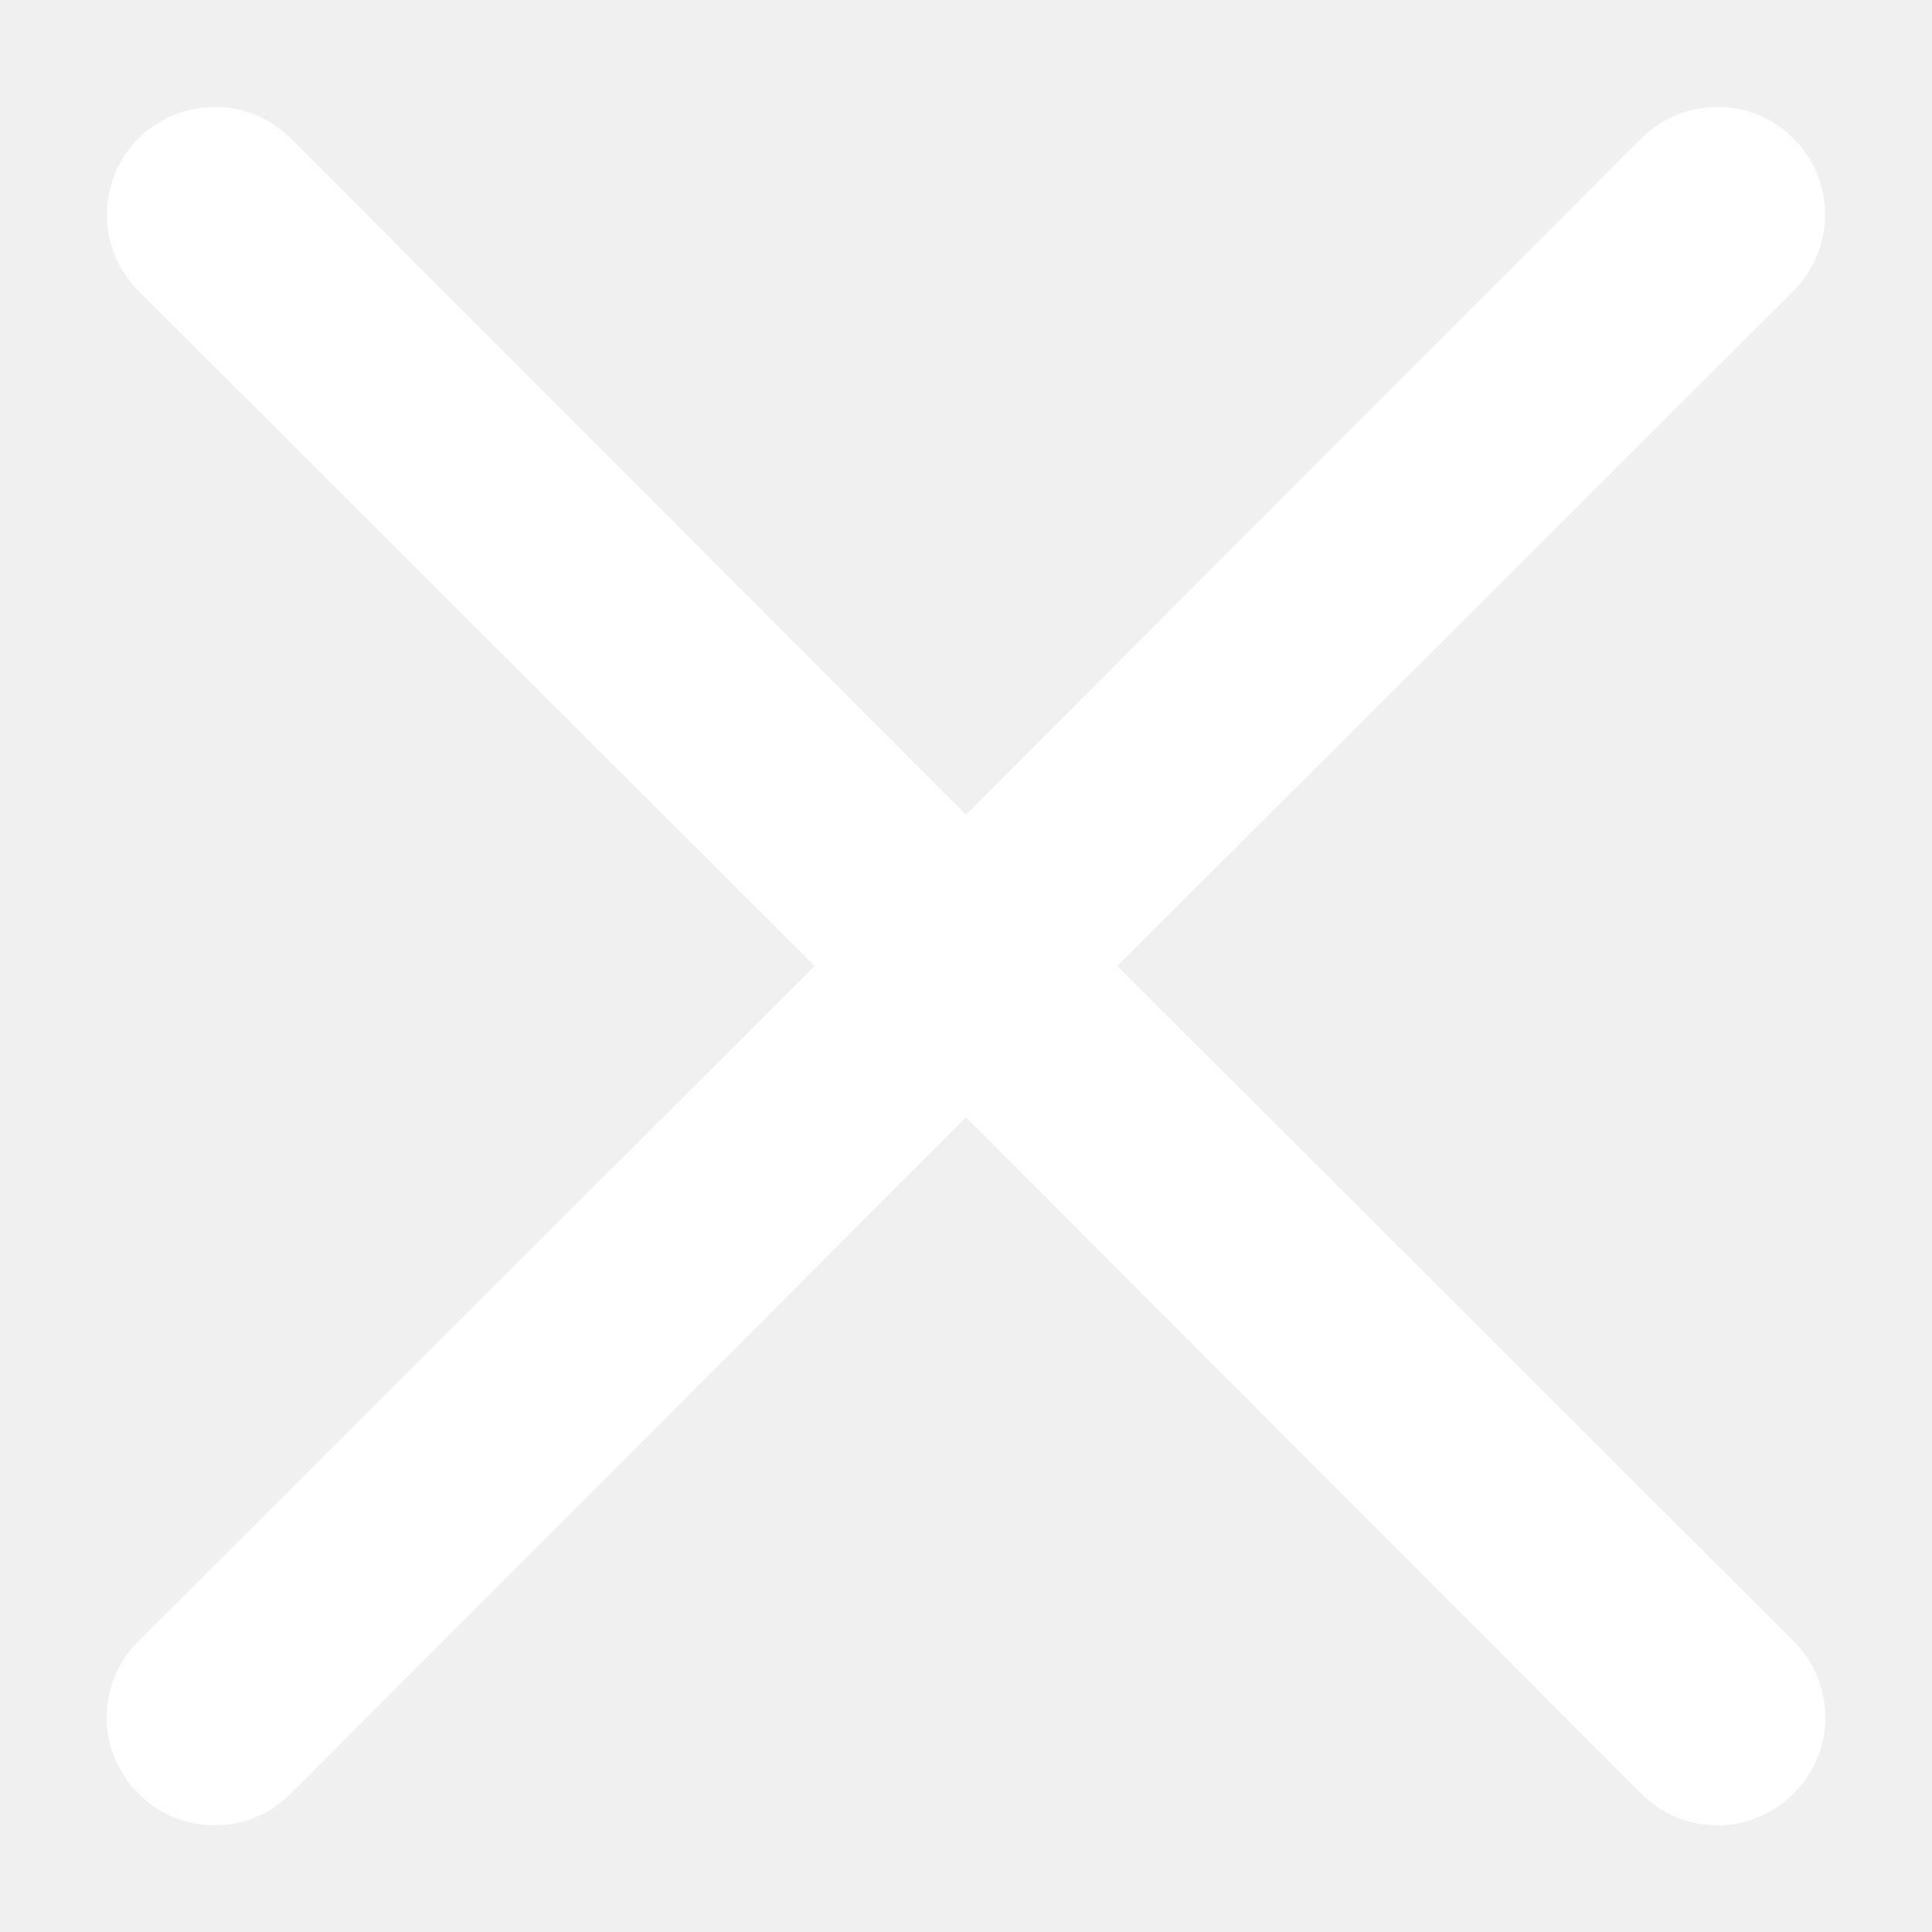
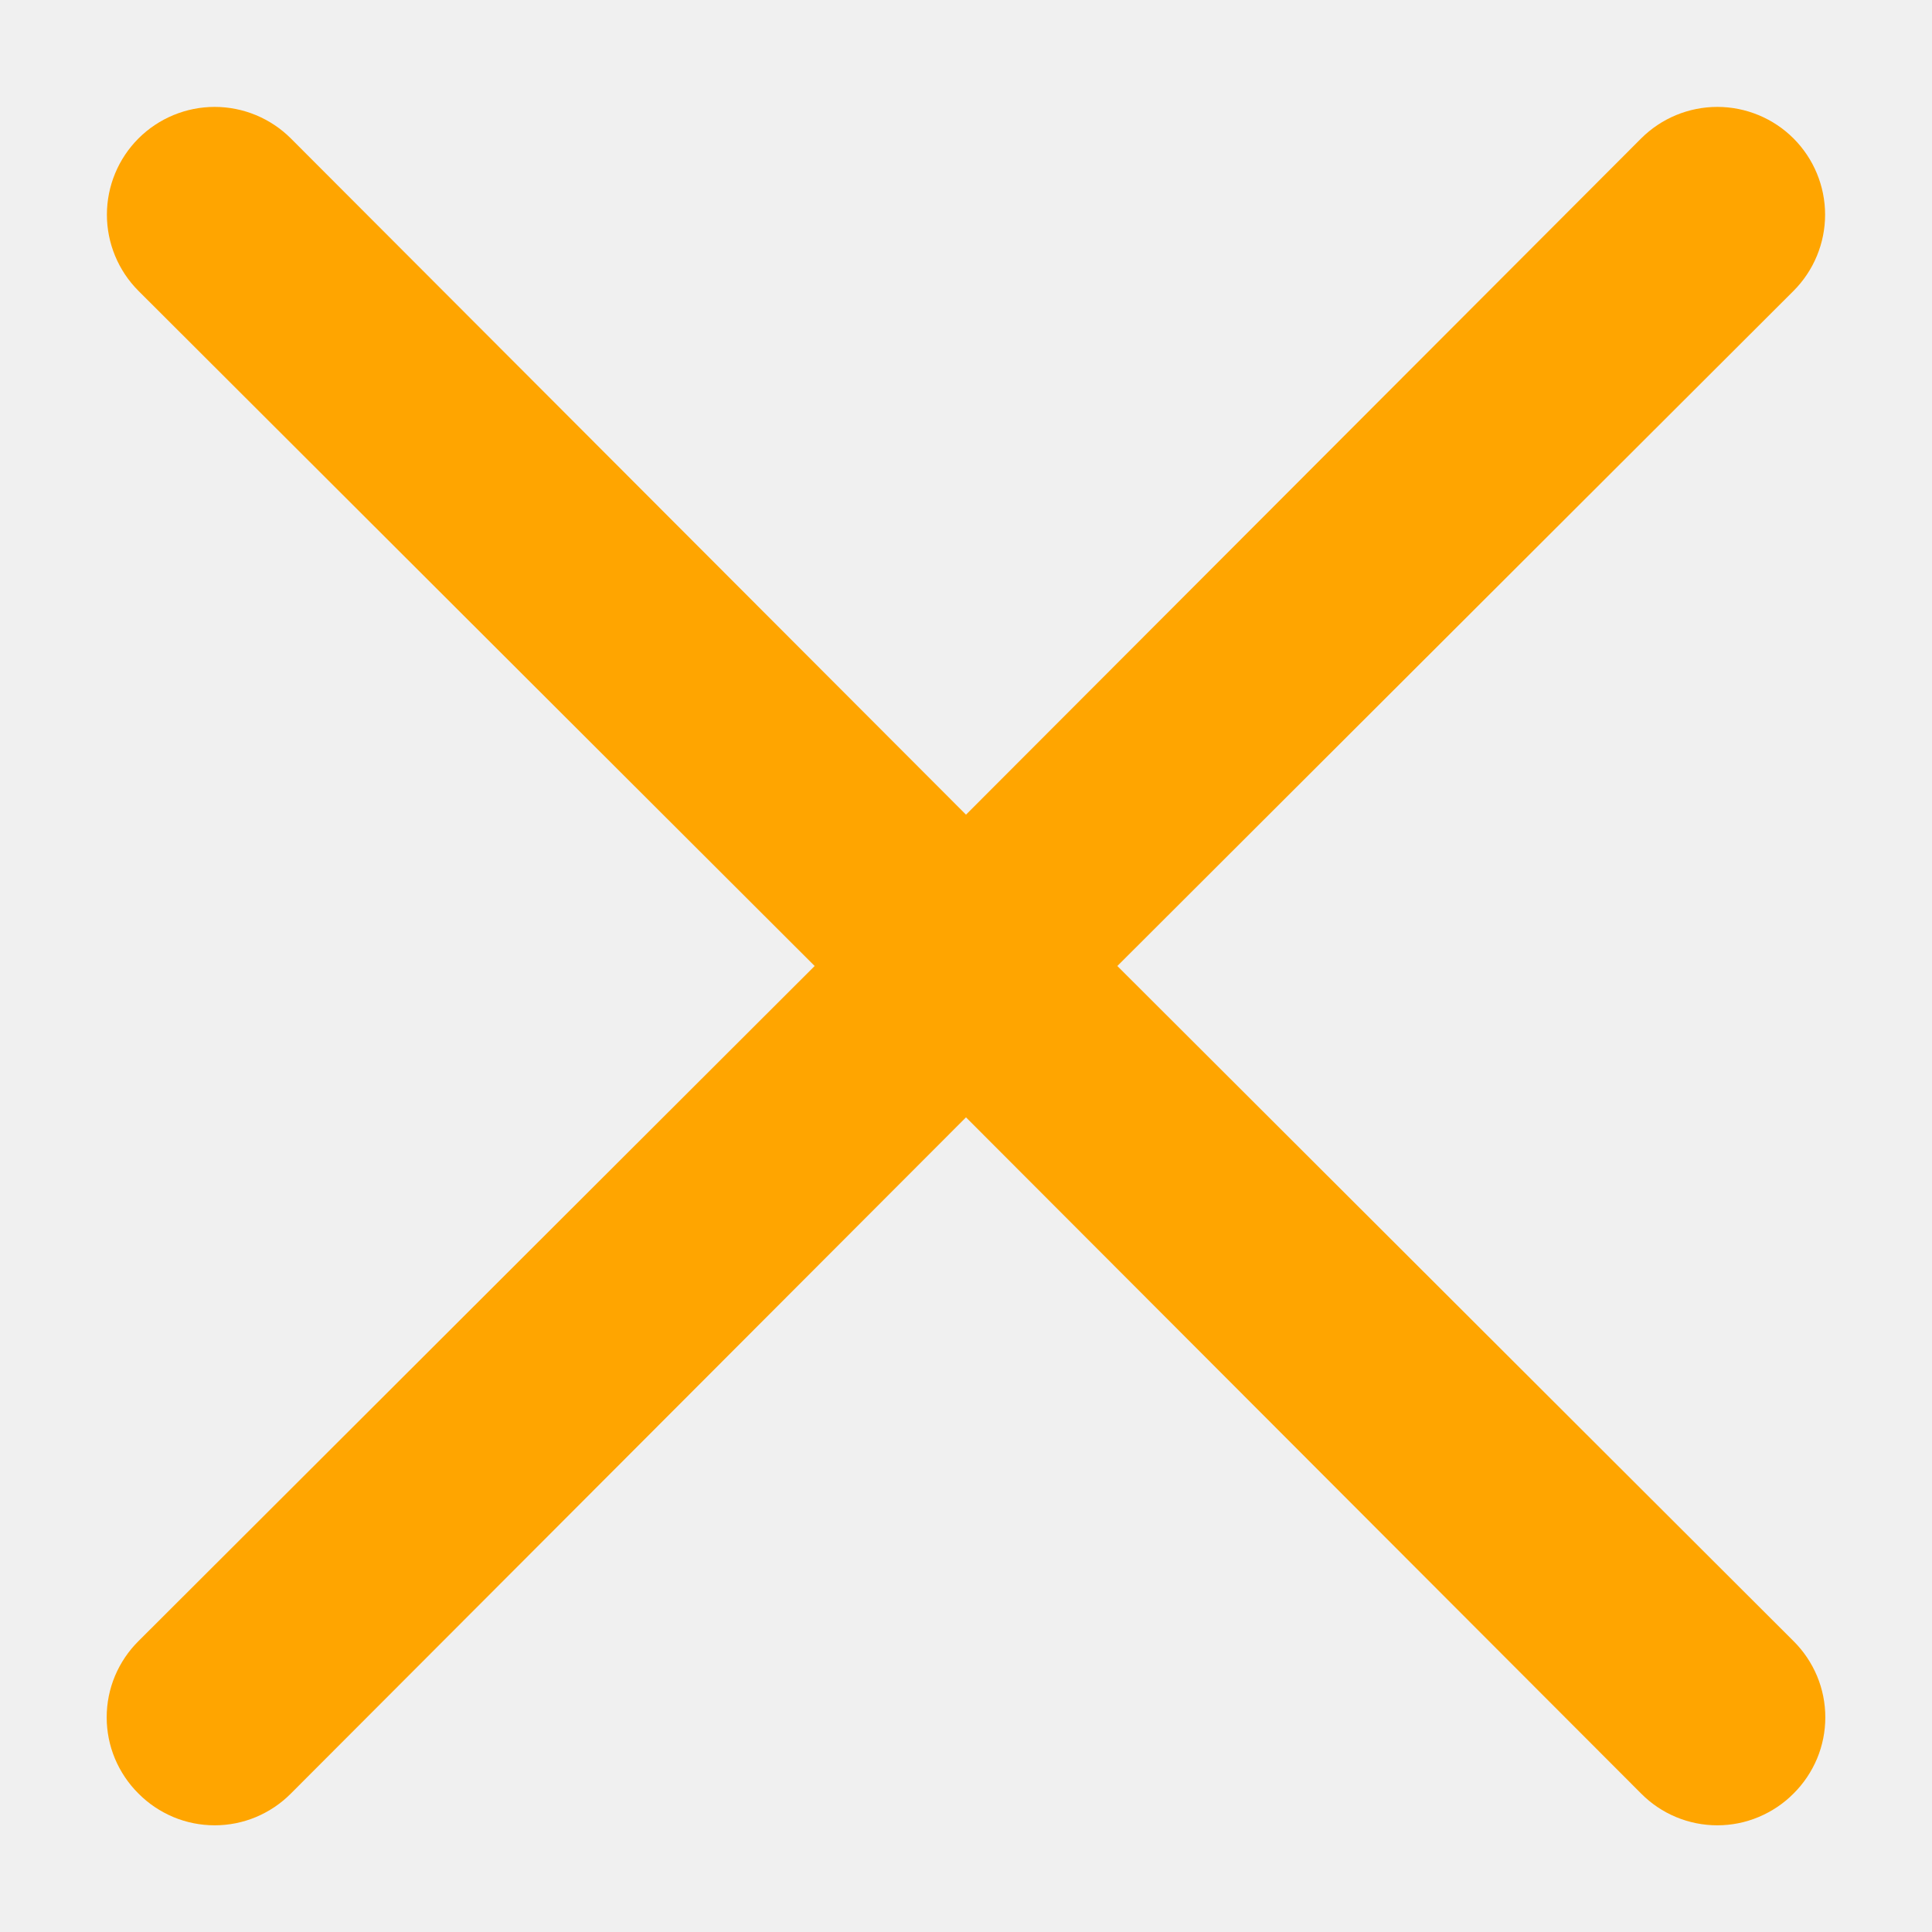
<svg xmlns="http://www.w3.org/2000/svg" width="18" height="18" viewBox="0 0 18 18" fill="#FFF">
-   <path d="M10.41 9L16.71 2.71C16.898 2.522 17.004 2.266 17.004 2C17.004 1.734 16.898 1.478 16.71 1.29C16.522 1.102 16.266 0.996 16 0.996C15.734 0.996 15.478 1.102 15.29 1.29L9 7.59L2.71 1.29C2.522 1.102 2.266 0.996 2 0.996C1.734 0.996 1.478 1.102 1.29 1.29C1.102 1.478 0.996 1.734 0.996 2C0.996 2.266 1.102 2.522 1.29 2.71L7.59 9L1.29 15.29C1.196 15.383 1.122 15.494 1.071 15.615C1.02 15.737 0.994 15.868 0.994 16C0.994 16.132 1.02 16.263 1.071 16.385C1.122 16.506 1.196 16.617 1.29 16.71C1.383 16.804 1.494 16.878 1.615 16.929C1.737 16.98 1.868 17.006 2 17.006C2.132 17.006 2.263 16.98 2.385 16.929C2.506 16.878 2.617 16.804 2.71 16.71L9 10.41L15.29 16.71C15.383 16.804 15.493 16.878 15.615 16.929C15.737 16.98 15.868 17.006 16 17.006C16.132 17.006 16.263 16.98 16.384 16.929C16.506 16.878 16.617 16.804 16.71 16.71C16.804 16.617 16.878 16.506 16.929 16.385C16.98 16.263 17.006 16.132 17.006 16C17.006 15.868 16.98 15.737 16.929 15.615C16.878 15.494 16.804 15.383 16.71 15.29L10.41 9Z" fill="#FFFFFF" />
+   <path d="M10.41 9L16.71 2.71C16.898 2.522 17.004 2.266 17.004 2C17.004 1.734 16.898 1.478 16.71 1.29C16.522 1.102 16.266 0.996 16 0.996C15.734 0.996 15.478 1.102 15.29 1.29L9 7.59L2.71 1.29C2.522 1.102 2.266 0.996 2 0.996C1.734 0.996 1.478 1.102 1.29 1.29C1.102 1.478 0.996 1.734 0.996 2C0.996 2.266 1.102 2.522 1.29 2.71L7.59 9L1.29 15.29C1.196 15.383 1.122 15.494 1.071 15.615C1.02 15.737 0.994 15.868 0.994 16C0.994 16.132 1.02 16.263 1.071 16.385C1.122 16.506 1.196 16.617 1.29 16.71C1.383 16.804 1.494 16.878 1.615 16.929C1.737 16.98 1.868 17.006 2 17.006C2.132 17.006 2.263 16.98 2.385 16.929C2.506 16.878 2.617 16.804 2.71 16.71L9 10.41L15.29 16.71C15.383 16.804 15.493 16.878 15.615 16.929C15.737 16.98 15.868 17.006 16 17.006C16.132 17.006 16.263 16.98 16.384 16.929C16.506 16.878 16.617 16.804 16.71 16.71C16.804 16.617 16.878 16.506 16.929 16.385C16.98 16.263 17.006 16.132 17.006 16C17.006 15.868 16.98 15.737 16.929 15.615C16.878 15.494 16.804 15.383 16.71 15.29L10.41 9Z" fill="#ffa500" />
</svg>
